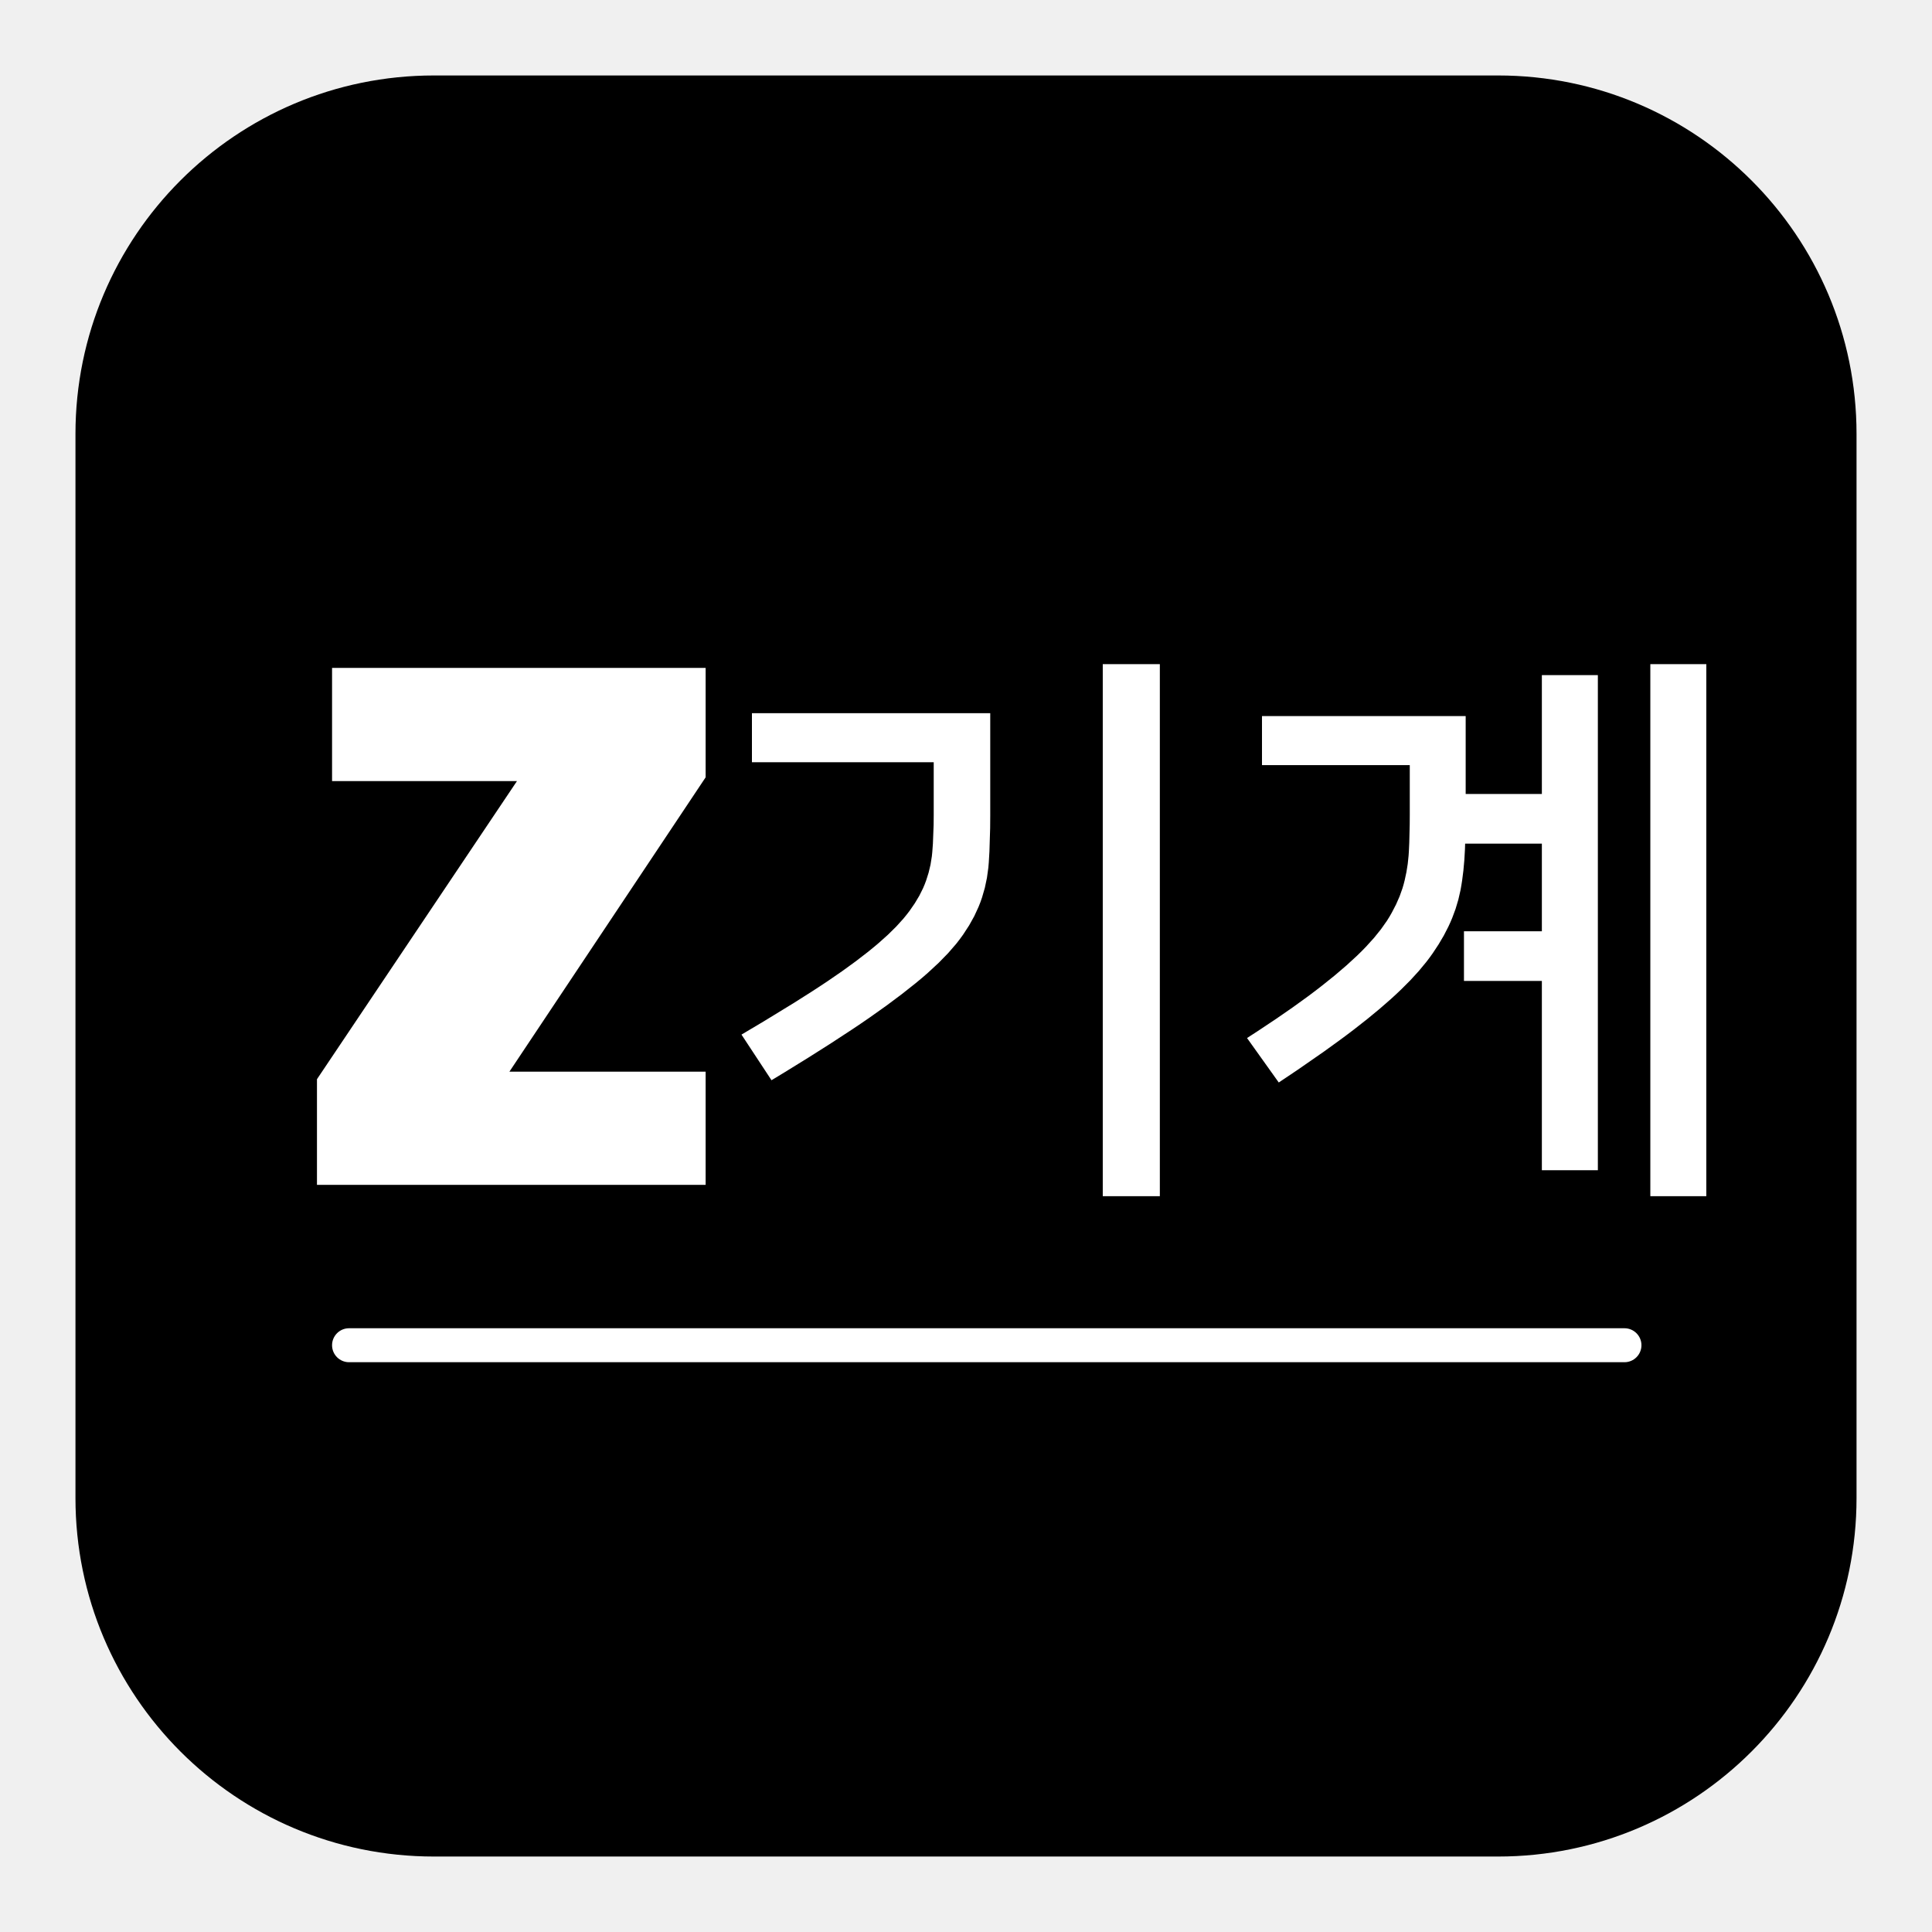
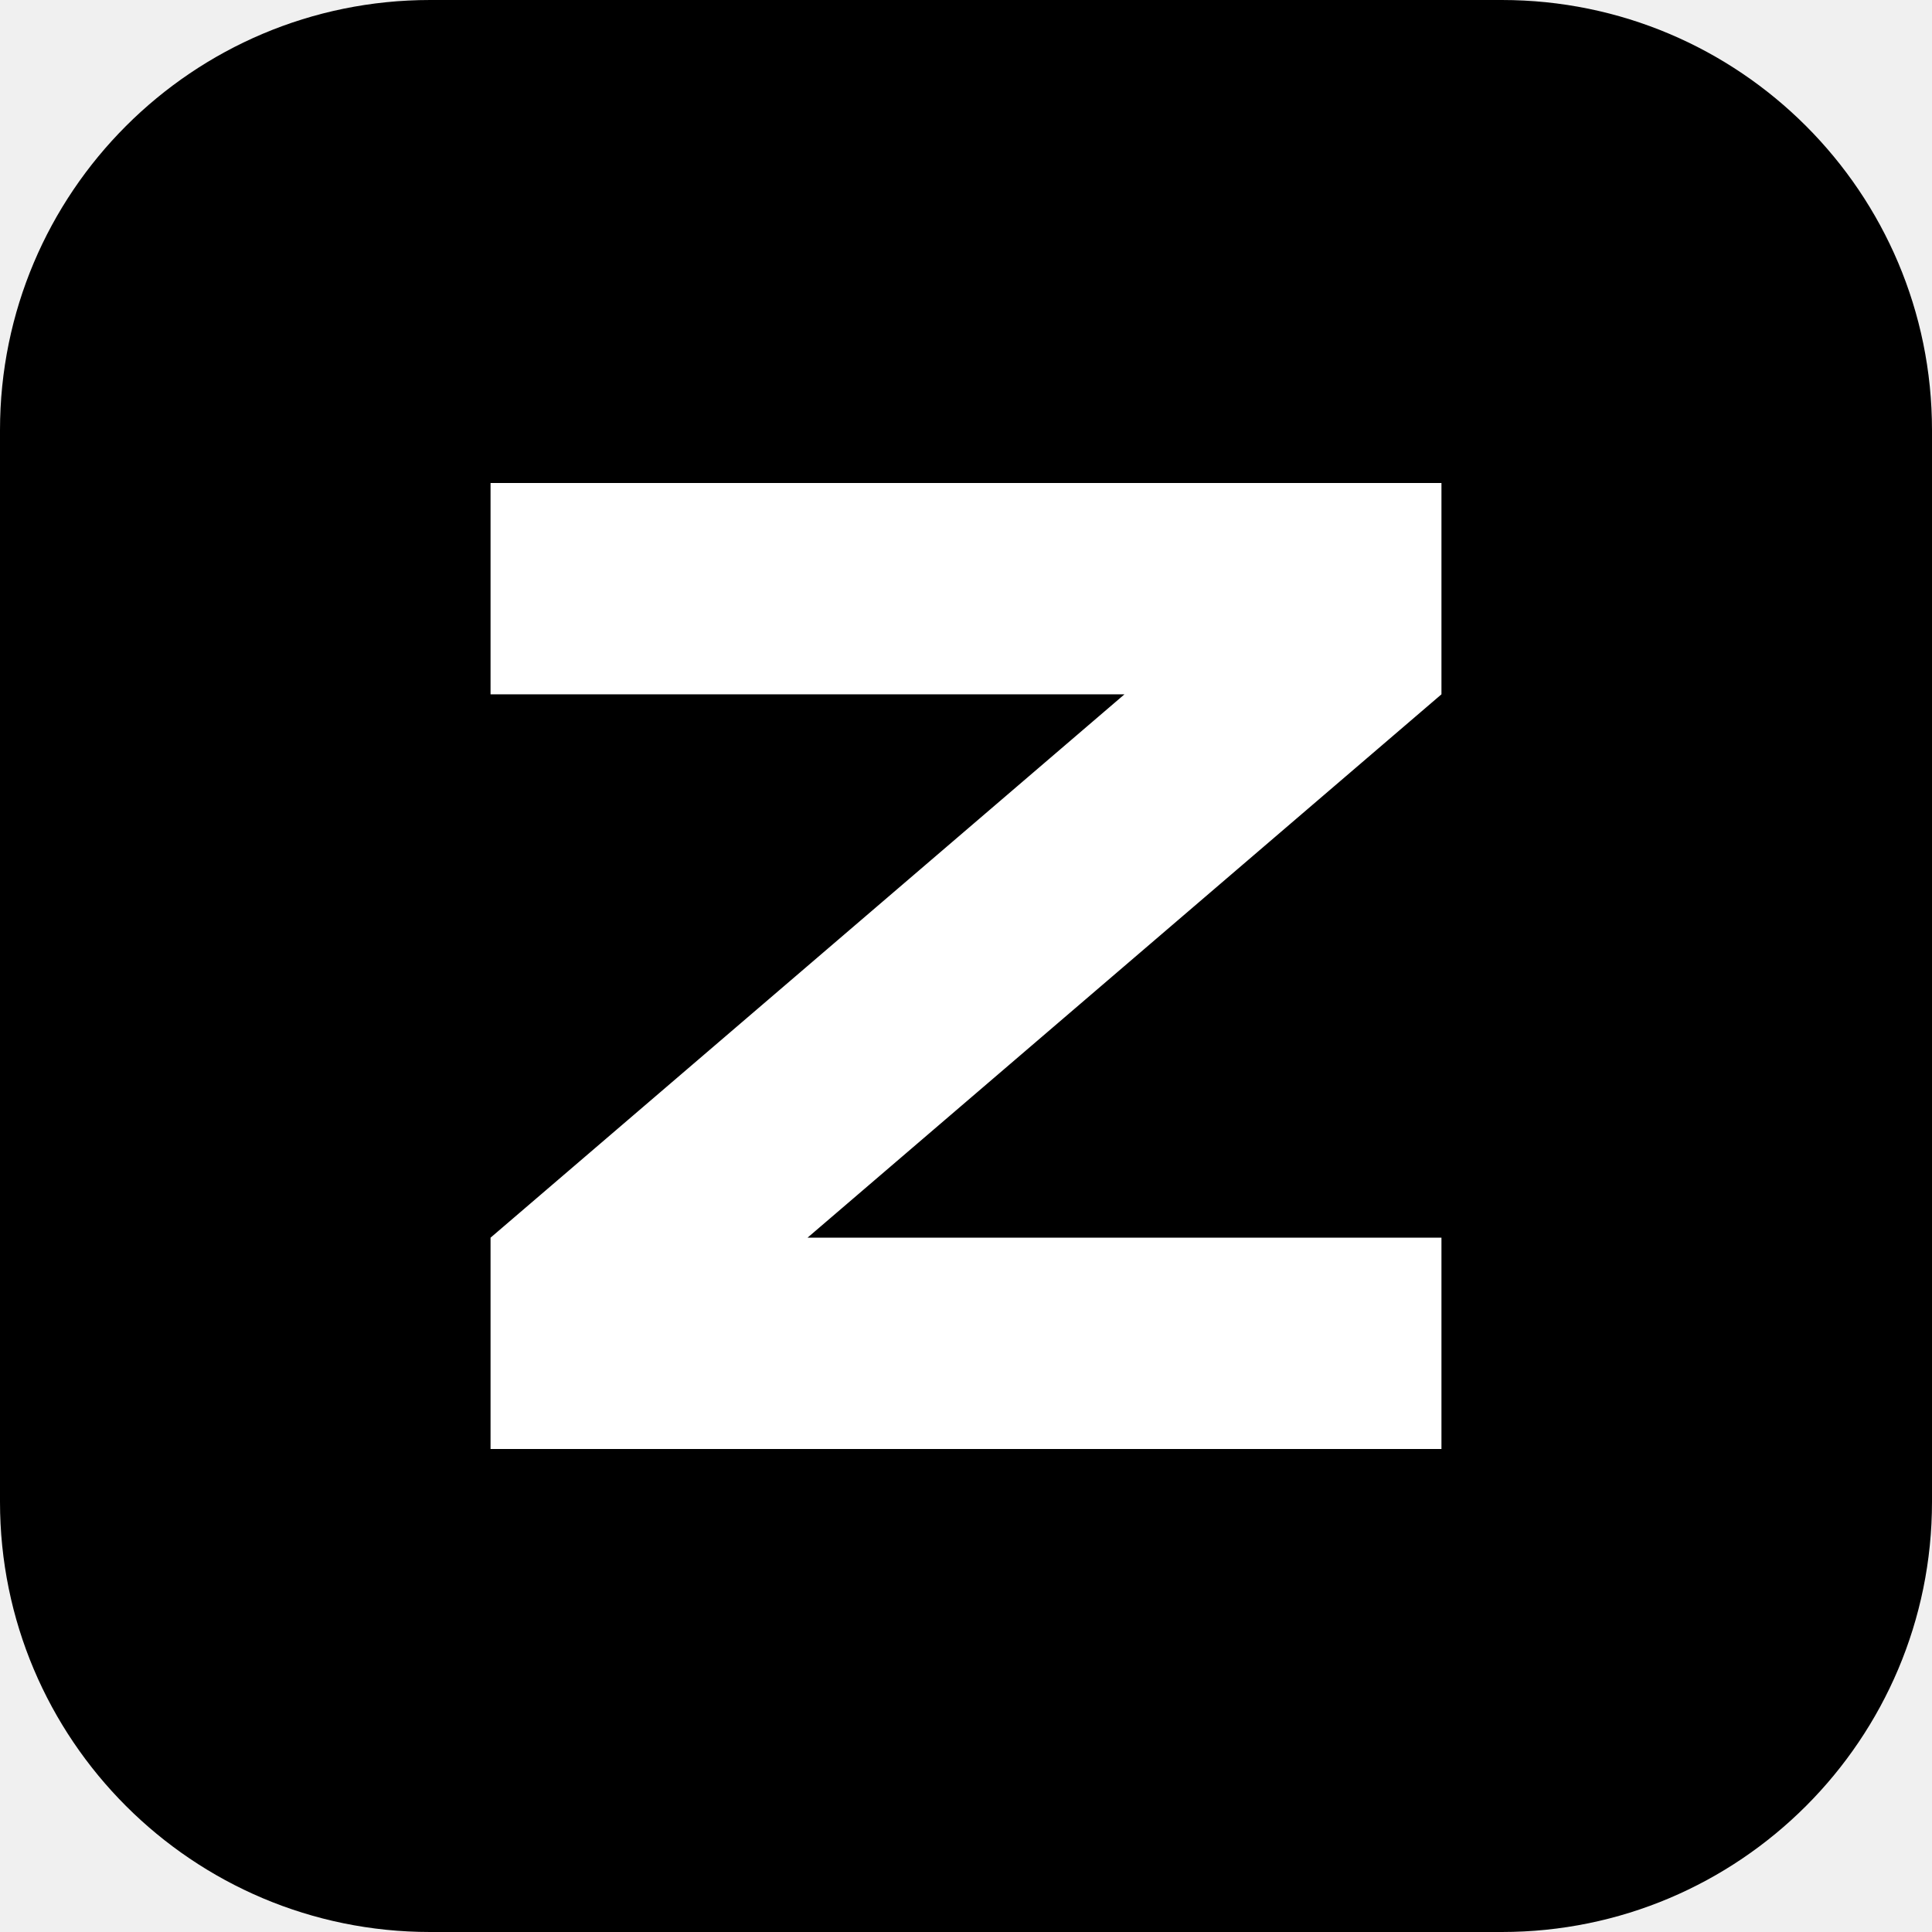
- <svg xmlns="http://www.w3.org/2000/svg" width="1024" height="1024" viewBox="0 0 1024 1024">
-   <rect x="40" y="40" width="944" height="944" rx="190" fill="#000000" />
-   <path d="M176 354 H374 V412 L270 568 H374 V628 H168 V572 L274 414 H176 Z" fill="#FFFFFF" />
-   <path d="M 393.00,548.36 L 404.76,541.37 L 420.65,531.65 L 430.07,525.68 L 434.43,522.84 L 438.60,520.08 L 446.39,514.72 L 453.46,509.59 L 459.81,504.70 L 462.72,502.34 L 465.48,500.03 L 470.53,495.52 L 474.96,491.16 L 478.78,486.95 L 480.45,484.90 L 482.02,482.87 L 484.83,478.81 L 487.25,474.76 L 489.26,470.72 L 490.11,468.70 L 490.88,466.66 L 492.19,462.51 L 493.20,458.26 L 493.89,453.93 L 494.12,451.73 L 494.46,447.16 L 494.84,437.22 L 494.89,431.85 L 494.89,403.99 L 398.54,403.99 L 398.54,378.00 L 524.85,378.00 L 524.85,432.14 L 524.80,438.86 L 524.42,451.33 L 524.08,457.09 L 523.85,459.85 L 523.10,465.27 L 521.99,470.54 L 520.51,475.66 L 519.64,478.16 L 518.66,480.64 L 516.38,485.58 L 513.66,490.47 L 510.49,495.34 L 508.74,497.75 L 506.86,500.18 L 502.55,505.16 L 497.51,510.32 L 491.74,515.66 L 488.58,518.40 L 485.23,521.18 L 477.93,526.95 L 469.83,533.00 L 460.93,539.32 L 456.18,542.58 L 451.19,545.92 L 440.44,552.95 L 428.62,560.45 L 415.75,568.40 L 408.91,572.54 L 393.00,548.36 Z M 584.49,634.00 L 584.49,352.00 L 614.74,352.00 L 614.74,634.00 L 584.49,634.00 Z M 747.21,405.52 L 668.88,405.52 L 668.88,379.53 L 776.84,379.53 L 776.84,420.82 L 817.22,420.82 L 817.22,357.83 L 846.90,357.83 L 846.90,620.24 L 817.22,620.24 L 817.22,519.93 L 775.93,519.93 L 775.93,493.60 L 817.22,493.60 L 817.22,447.15 L 776.55,447.15 L 776.46,450.10 L 776.13,455.84 L 775.63,461.39 L 774.95,466.73 L 774.54,469.32 L 774.09,471.86 L 772.94,476.86 L 771.48,481.75 L 769.71,486.52 L 768.71,488.87 L 767.64,491.20 L 765.24,495.86 L 762.49,500.53 L 759.40,505.21 L 757.72,507.55 L 755.94,509.89 L 752.00,514.65 L 747.57,519.50 L 742.64,524.44 L 739.99,526.95 L 737.21,529.50 L 731.23,534.71 L 724.70,540.10 L 717.61,545.66 L 713.85,548.51 L 709.94,551.41 L 701.61,557.43 L 687.82,567.00 L 677.77,573.74 L 660.95,550.18 L 666.20,546.78 L 676.08,540.21 L 685.14,533.95 L 693.37,528.00 L 697.17,525.14 L 700.81,522.33 L 707.58,516.89 L 713.70,511.65 L 719.16,506.63 L 721.64,504.21 L 723.98,501.81 L 728.25,497.10 L 731.95,492.51 L 735.10,488.04 L 736.46,485.86 L 737.71,483.67 L 739.95,479.34 L 741.83,475.05 L 743.34,470.81 L 743.96,468.70 L 744.50,466.59 L 745.42,462.30 L 746.12,457.94 L 746.58,453.51 L 746.73,451.26 L 746.94,446.66 L 747.18,436.96 L 747.21,431.85 L 747.21,405.52 Z M 904.38,634.00 L 874.71,634.00 L 874.71,352.00 L 904.38,352.00 L 904.38,634.00 Z" fill="#FFFFFF" fill-rule="evenodd" />
-   <rect x="176" y="704" width="694" height="18" rx="9" fill="#FFFFFF" />
+ <svg xmlns="http://www.w3.org/2000/svg" width="1024" height="1024" viewBox="0 0 512 512">
+   <rect width="512" height="512" rx="114" fill="#000000" />
+   <path d="M130 128 H382 V184 L214 328 H382 V384 H130 V328 L298 184 H130 Z" fill="#FFFFFF" />
</svg>
